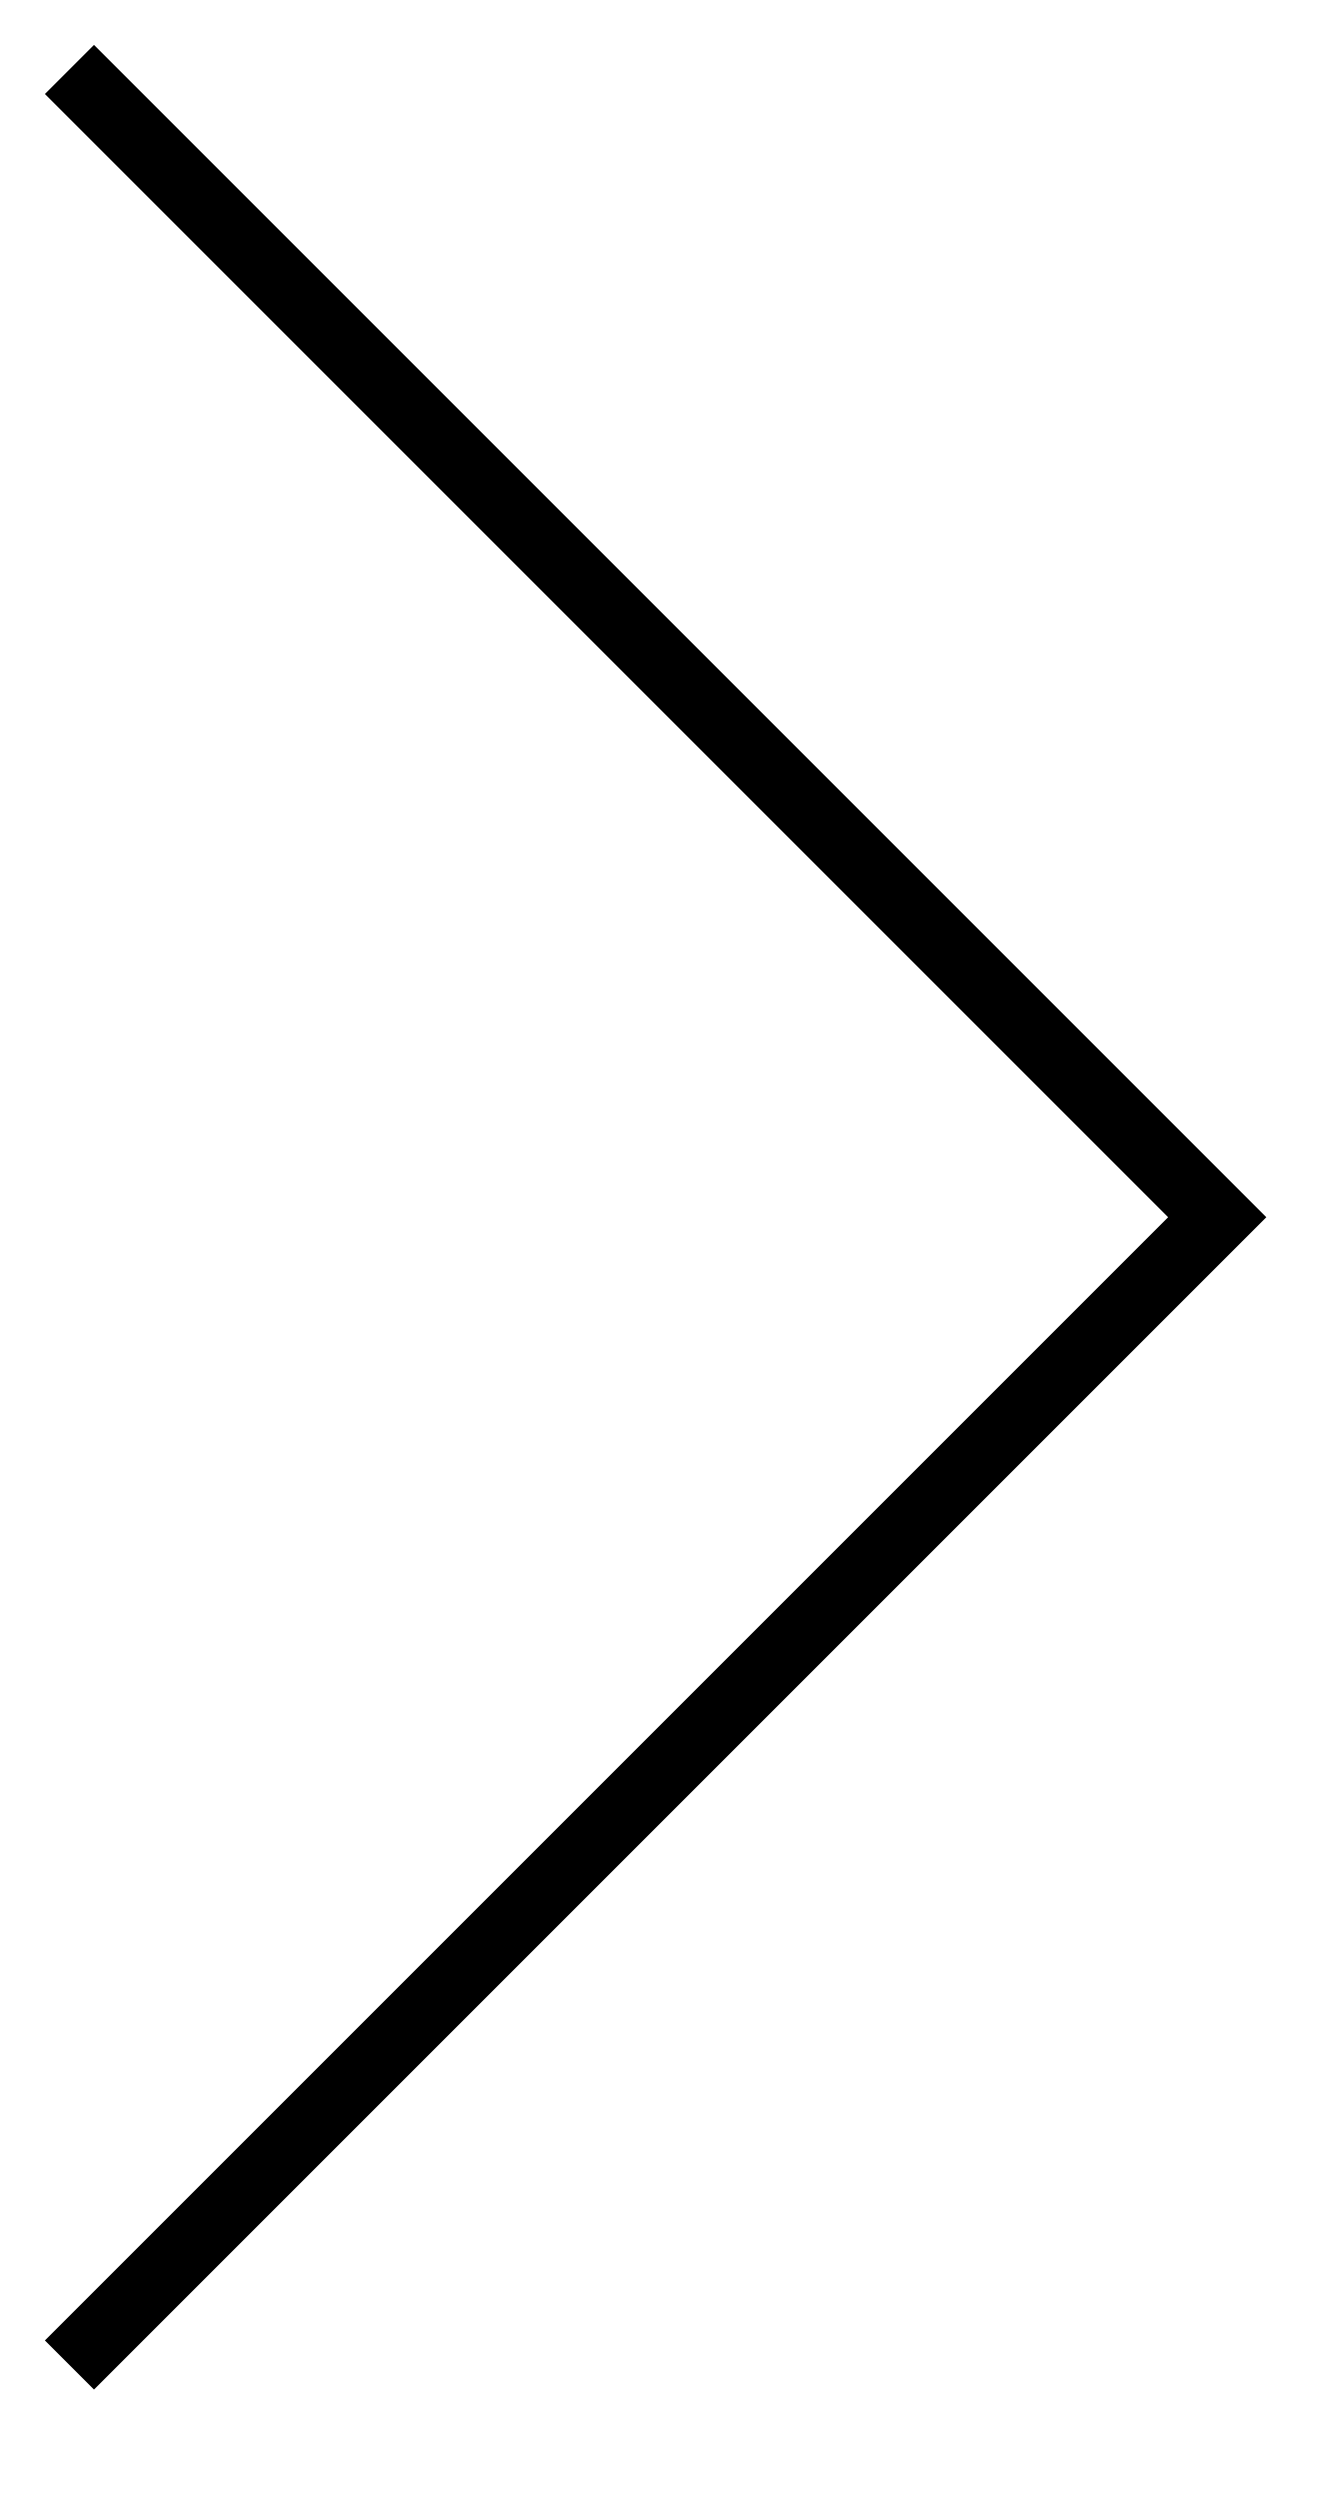
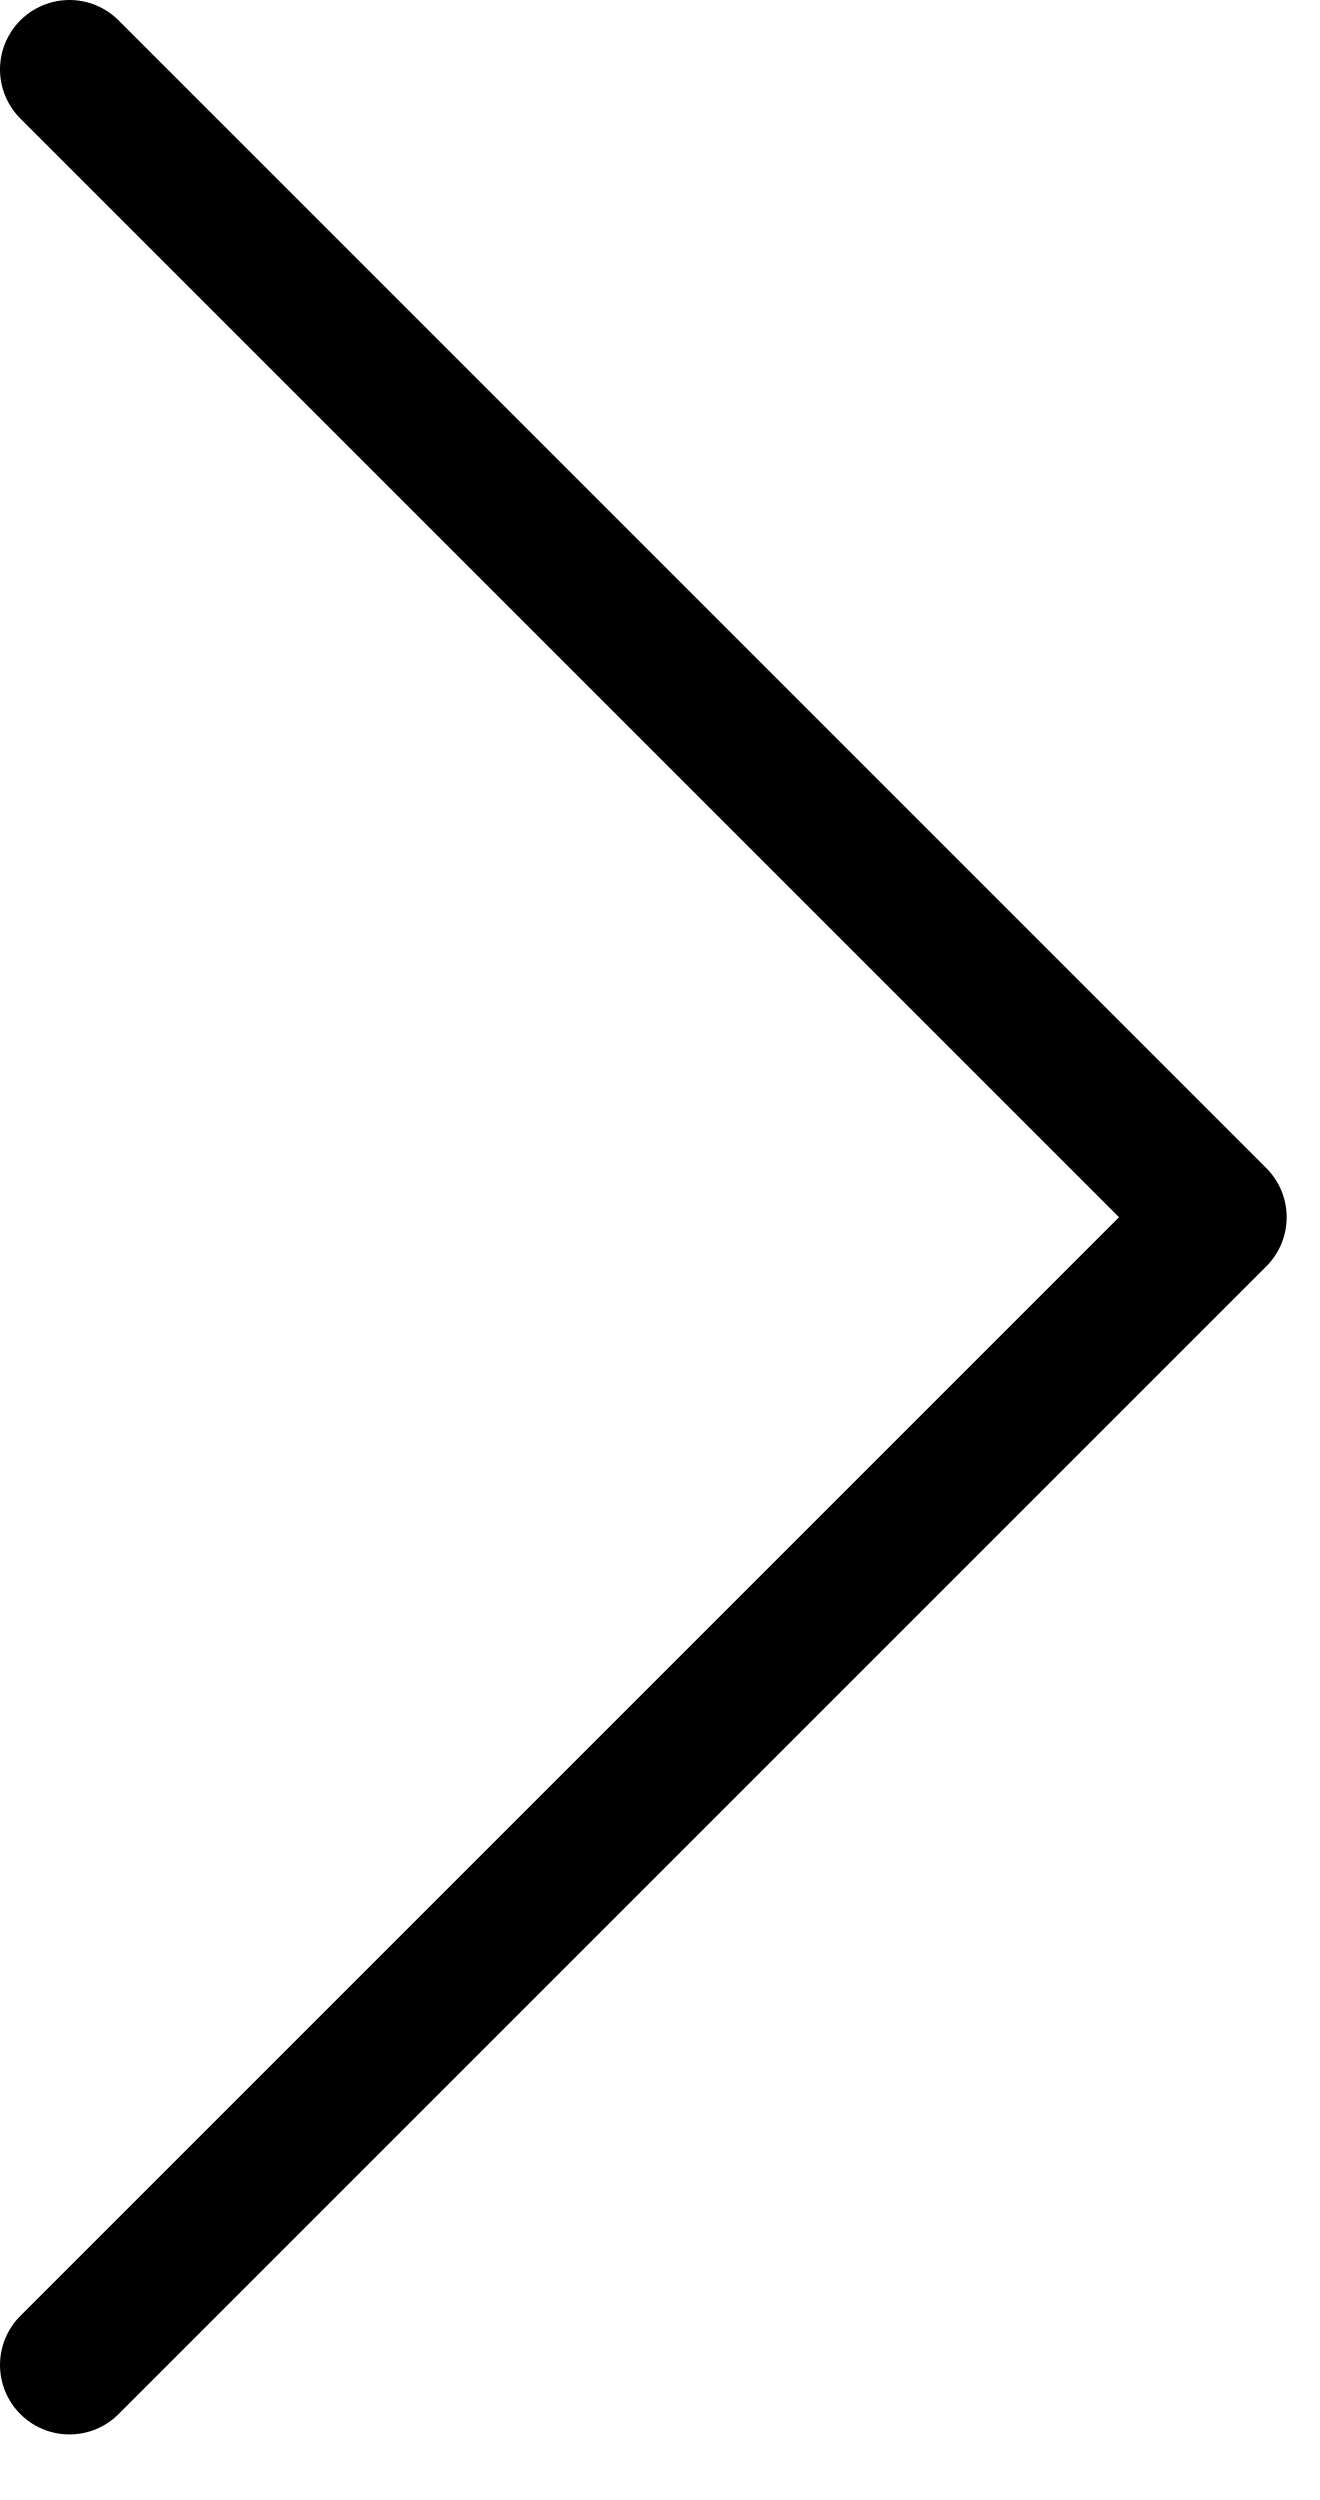
<svg xmlns="http://www.w3.org/2000/svg" width="19" height="36" viewBox="0 0 19 36" fill="none">
-   <path d="M1 34.056L17.528 17.528L1 1" stroke="#000000" strokeWidth="2" strokeLinecap="round" strokeLinejoin="round" />
+   <path d="M1 34.056L17.528 17.528L1 1" stroke="#000000" stroke-width="2" stroke-linecap="round" stroke-linejoin="round" />
</svg>
